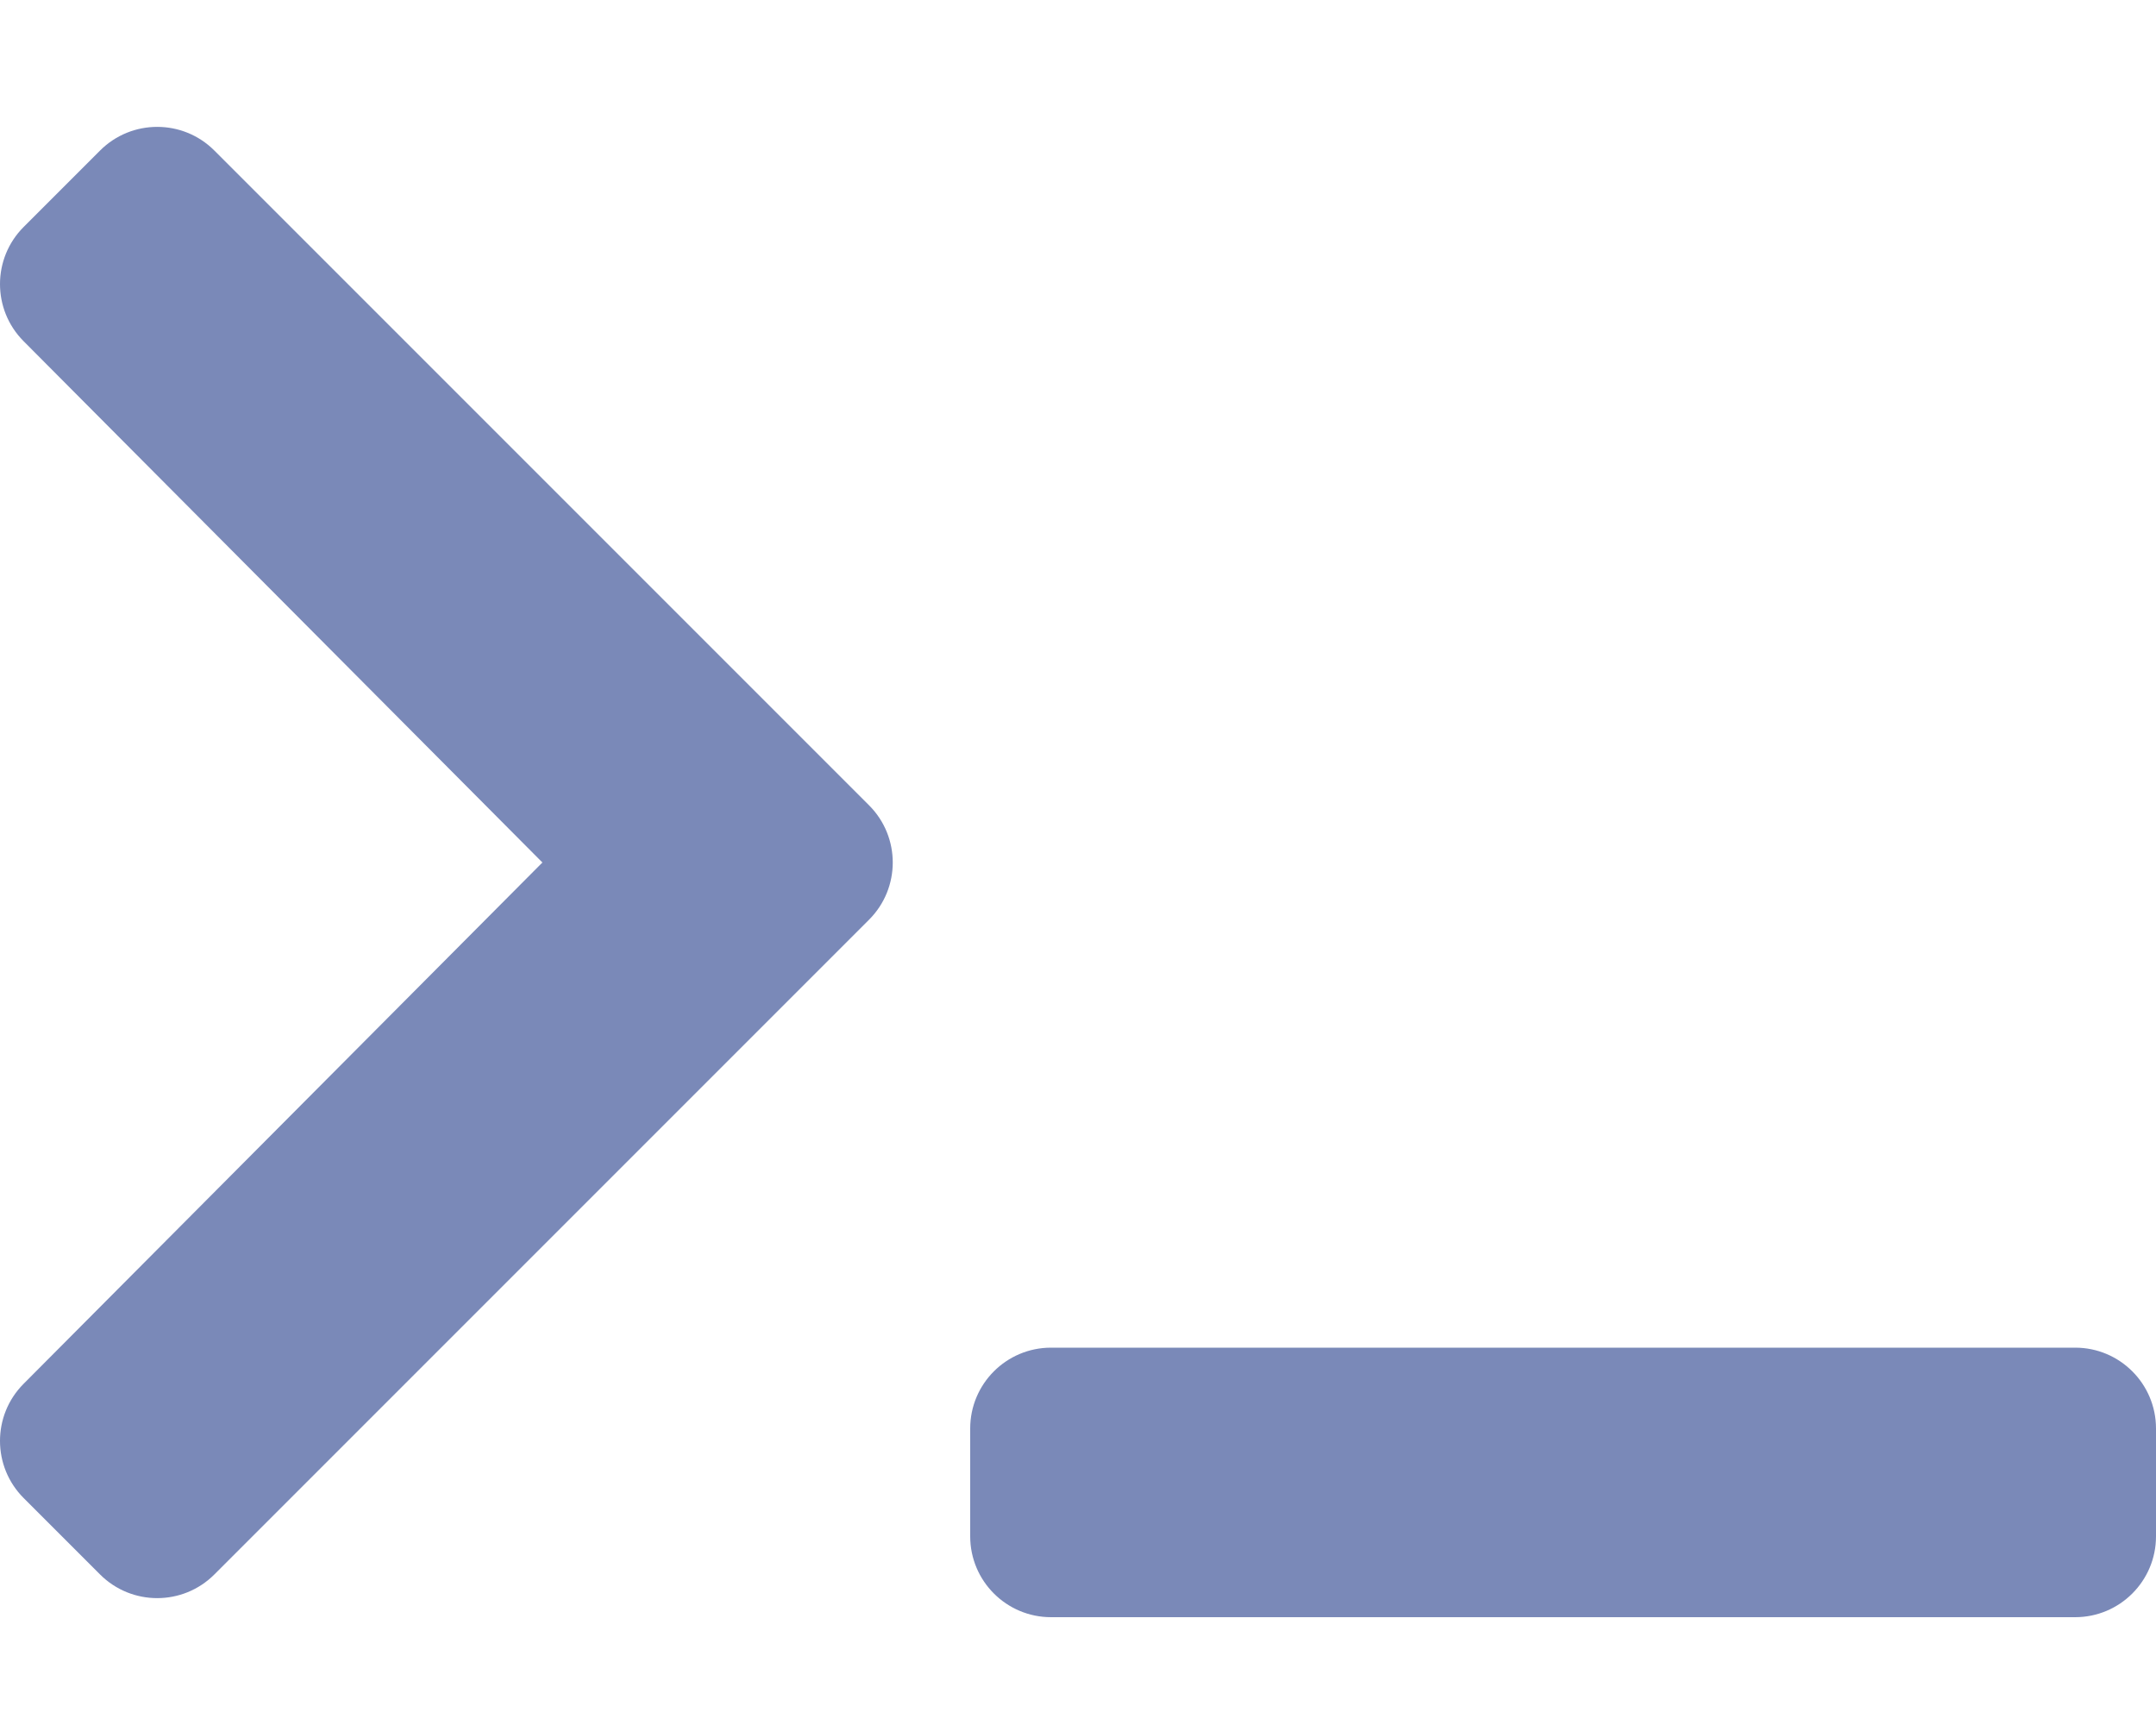
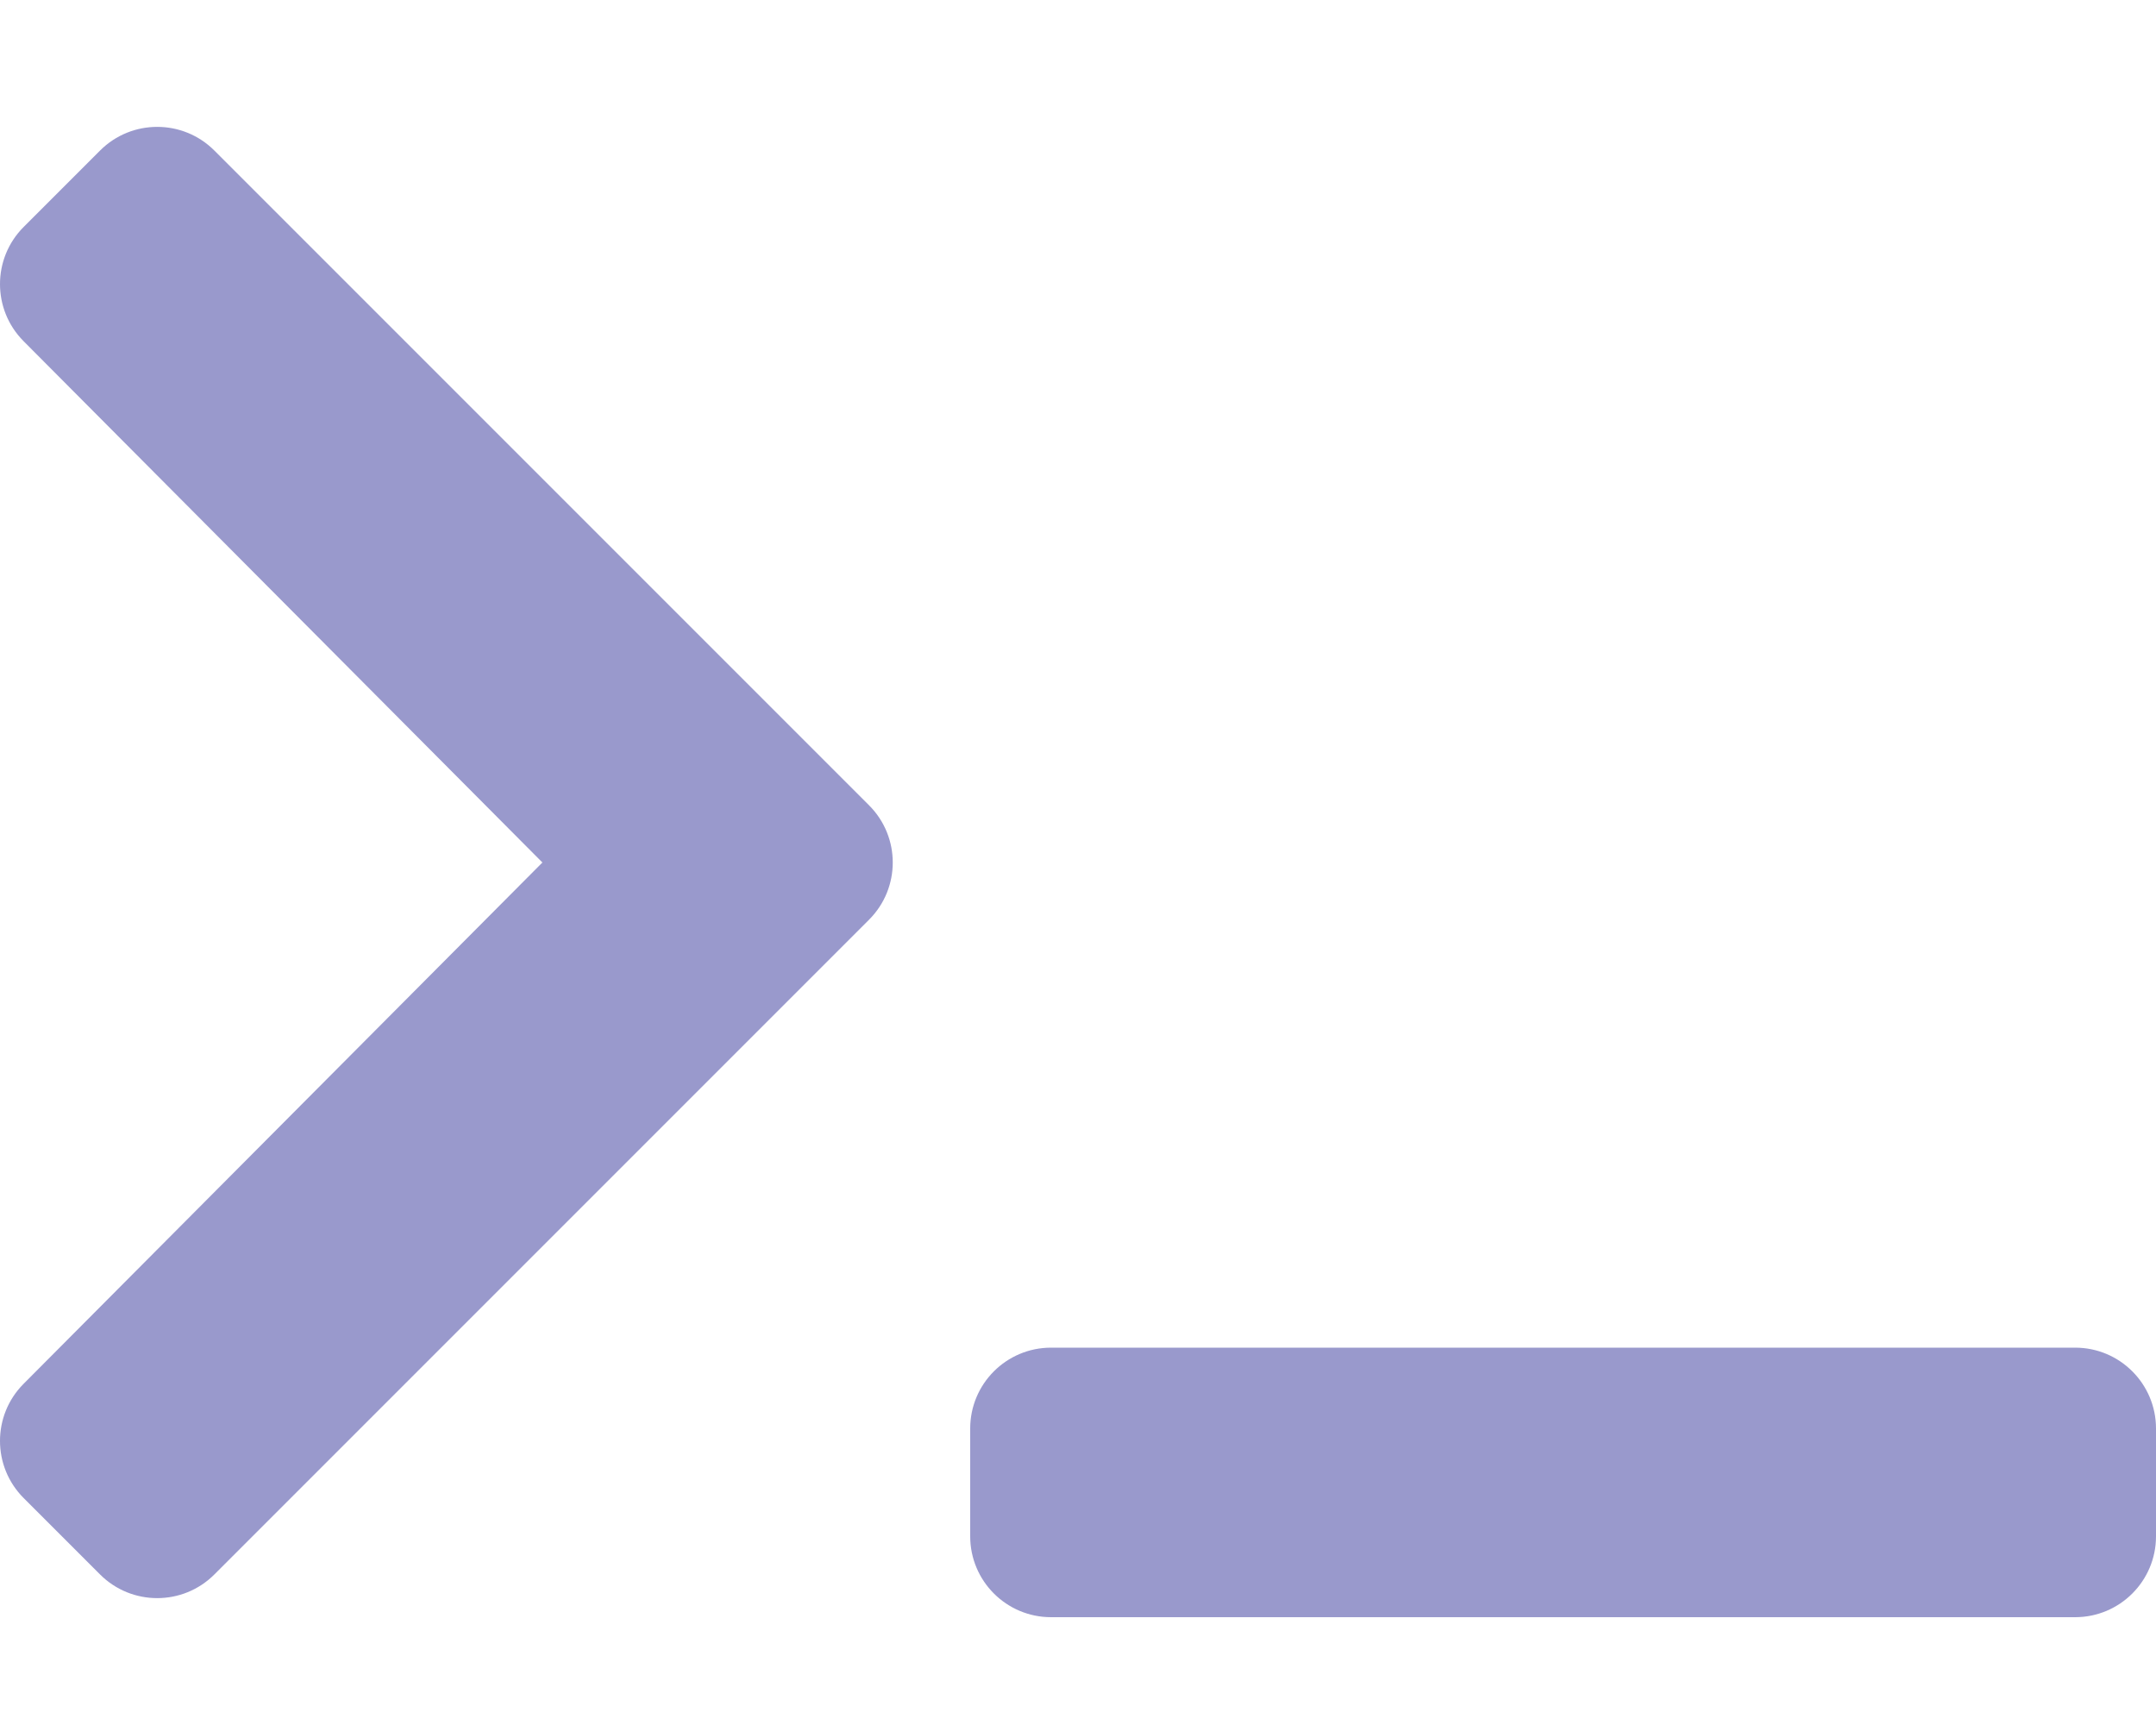
- <svg xmlns="http://www.w3.org/2000/svg" style="fill:#7A89B8;" viewBox="0 0 640 512">
+ <svg xmlns="http://www.w3.org/2000/svg" style="fill:#9999CC;" viewBox="0 0 640 512">
  <path d="M257.981 272.971L63.638 467.314c-9.373 9.373-24.569 9.373-33.941 0L7.029 444.647c-9.357-9.357-9.375-24.522-.04-33.901L161.011 256 6.99 101.255c-9.335-9.379-9.317-24.544.04-33.901l22.667-22.667c9.373-9.373 24.569-9.373 33.941 0L257.981 239.03c9.373 9.372 9.373 24.568 0 33.941zM640 456v-32c0-13.255-10.745-24-24-24H312c-13.255 0-24 10.745-24 24v32c0 13.255 10.745 24 24 24h304c13.255 0 24-10.745 24-24z" />
</svg>
